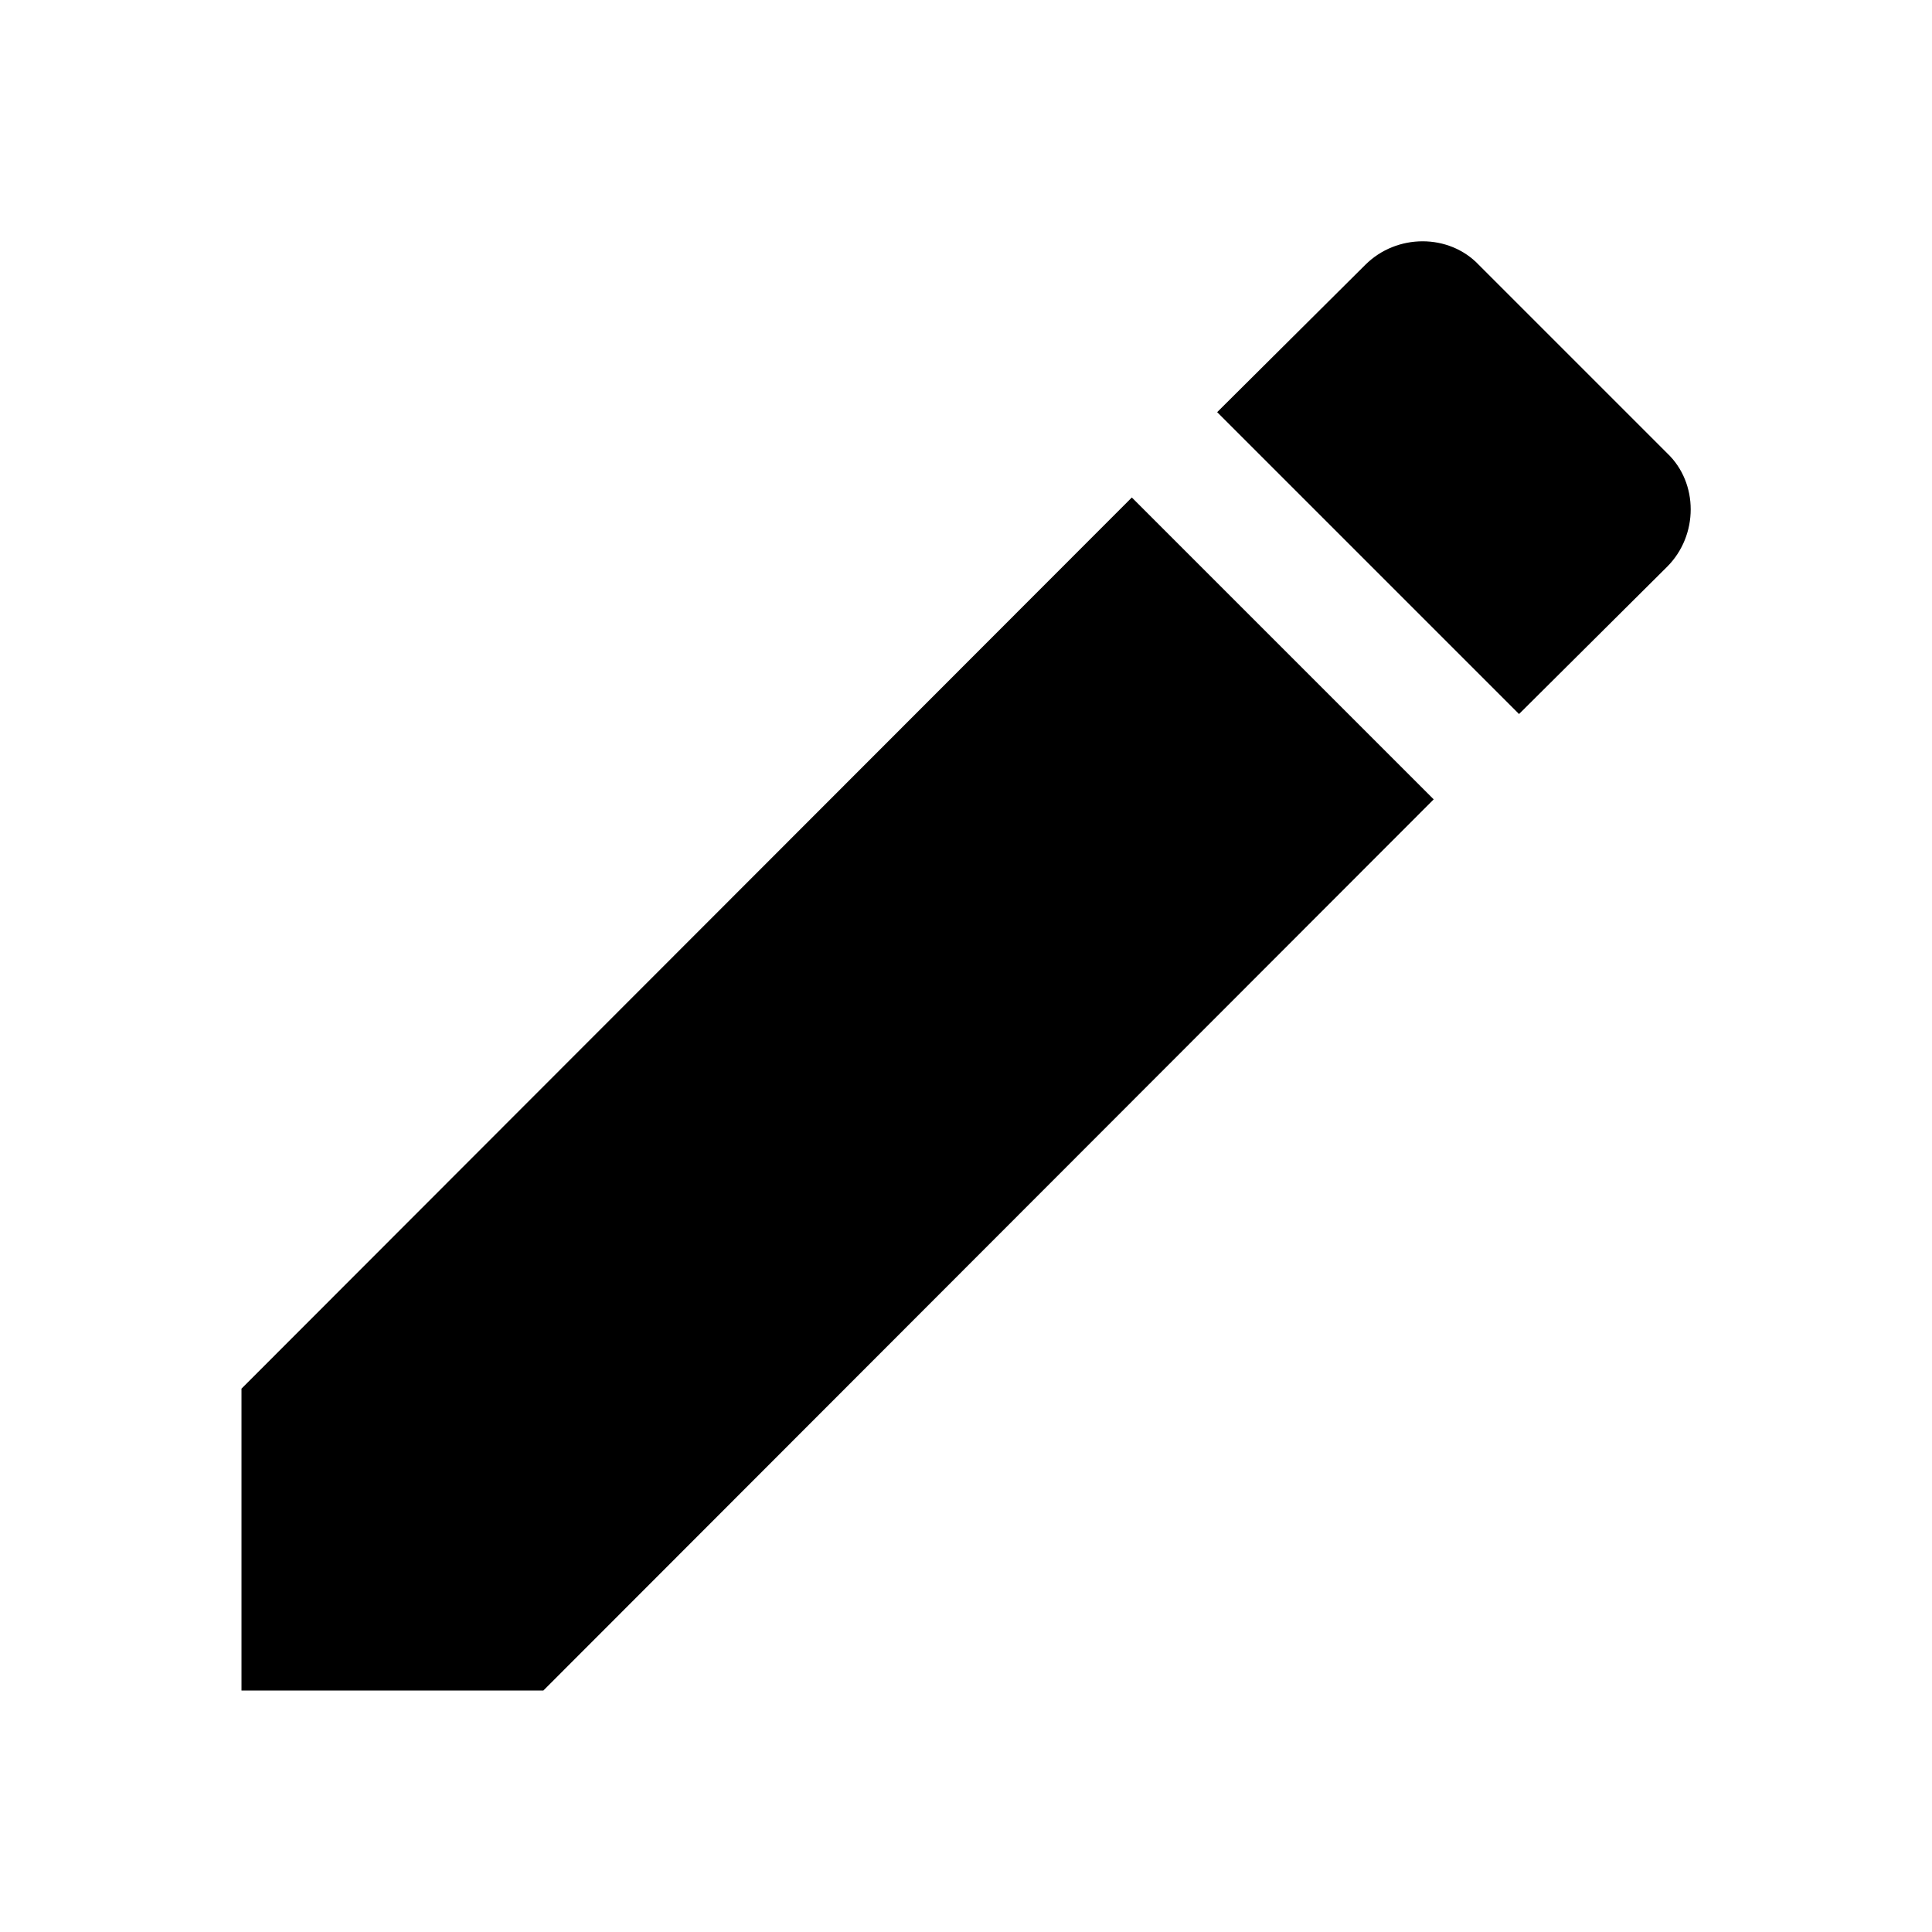
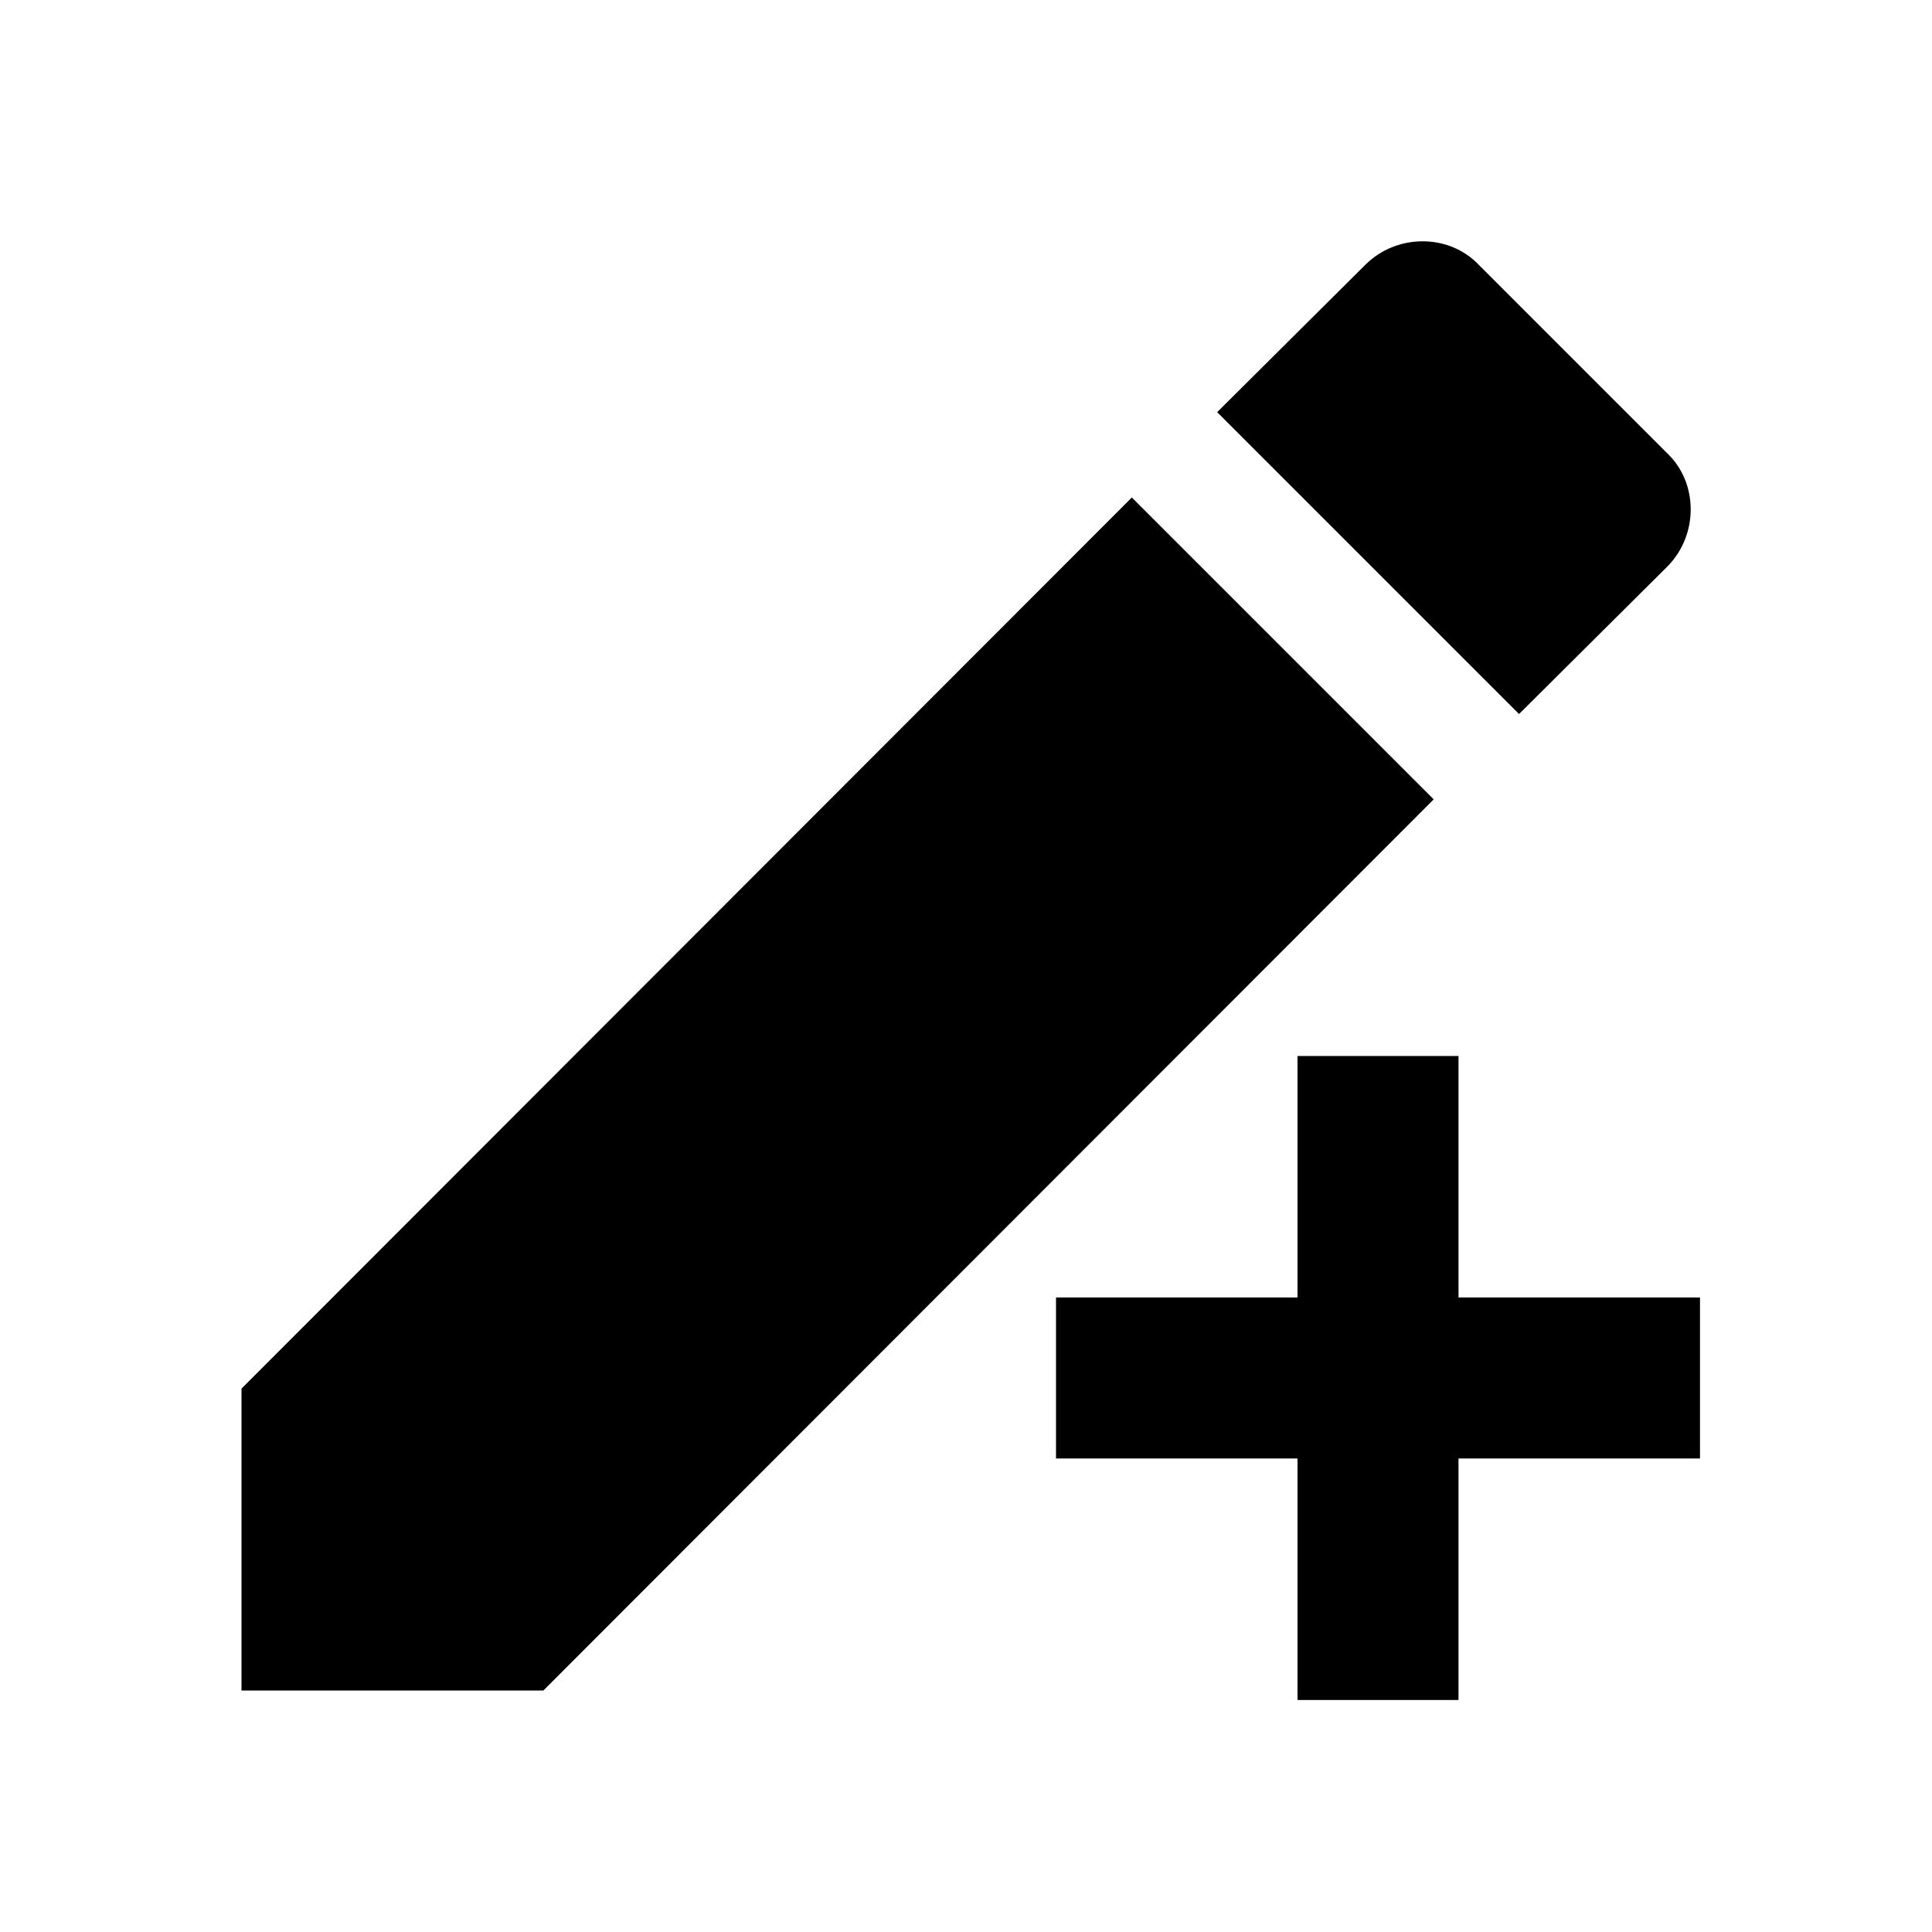
- <svg xmlns="http://www.w3.org/2000/svg" version="1.1" width="24" height="24" viewBox="0 0 24 24">
-   <path d="M20.71,7.04C21.1,6.65 21.1,6 20.71,5.63L18.37,3.29C18,2.9 17.35,2.9 16.96,3.29L15.12,5.12L18.87,8.87M3,17.25V21H6.75L17.81,9.93L14.06,6.18L3,17.25Z" />
+ <svg xmlns="http://www.w3.org/2000/svg" viewBox="0 0 24 24" height="24" width="24">
+   <path d="M13.118 16.118h3v-3h2v3h3v2h-3v3h-2v-3h-3zM20.71 7.04c.39-.39.39-1.04 0-1.41l-2.34-2.34c-.37-.39-1.02-.39-1.41 0l-1.84 1.83 3.75 3.75M3 17.25V21h3.75L17.81 9.93l-3.75-3.75z" />
</svg>
